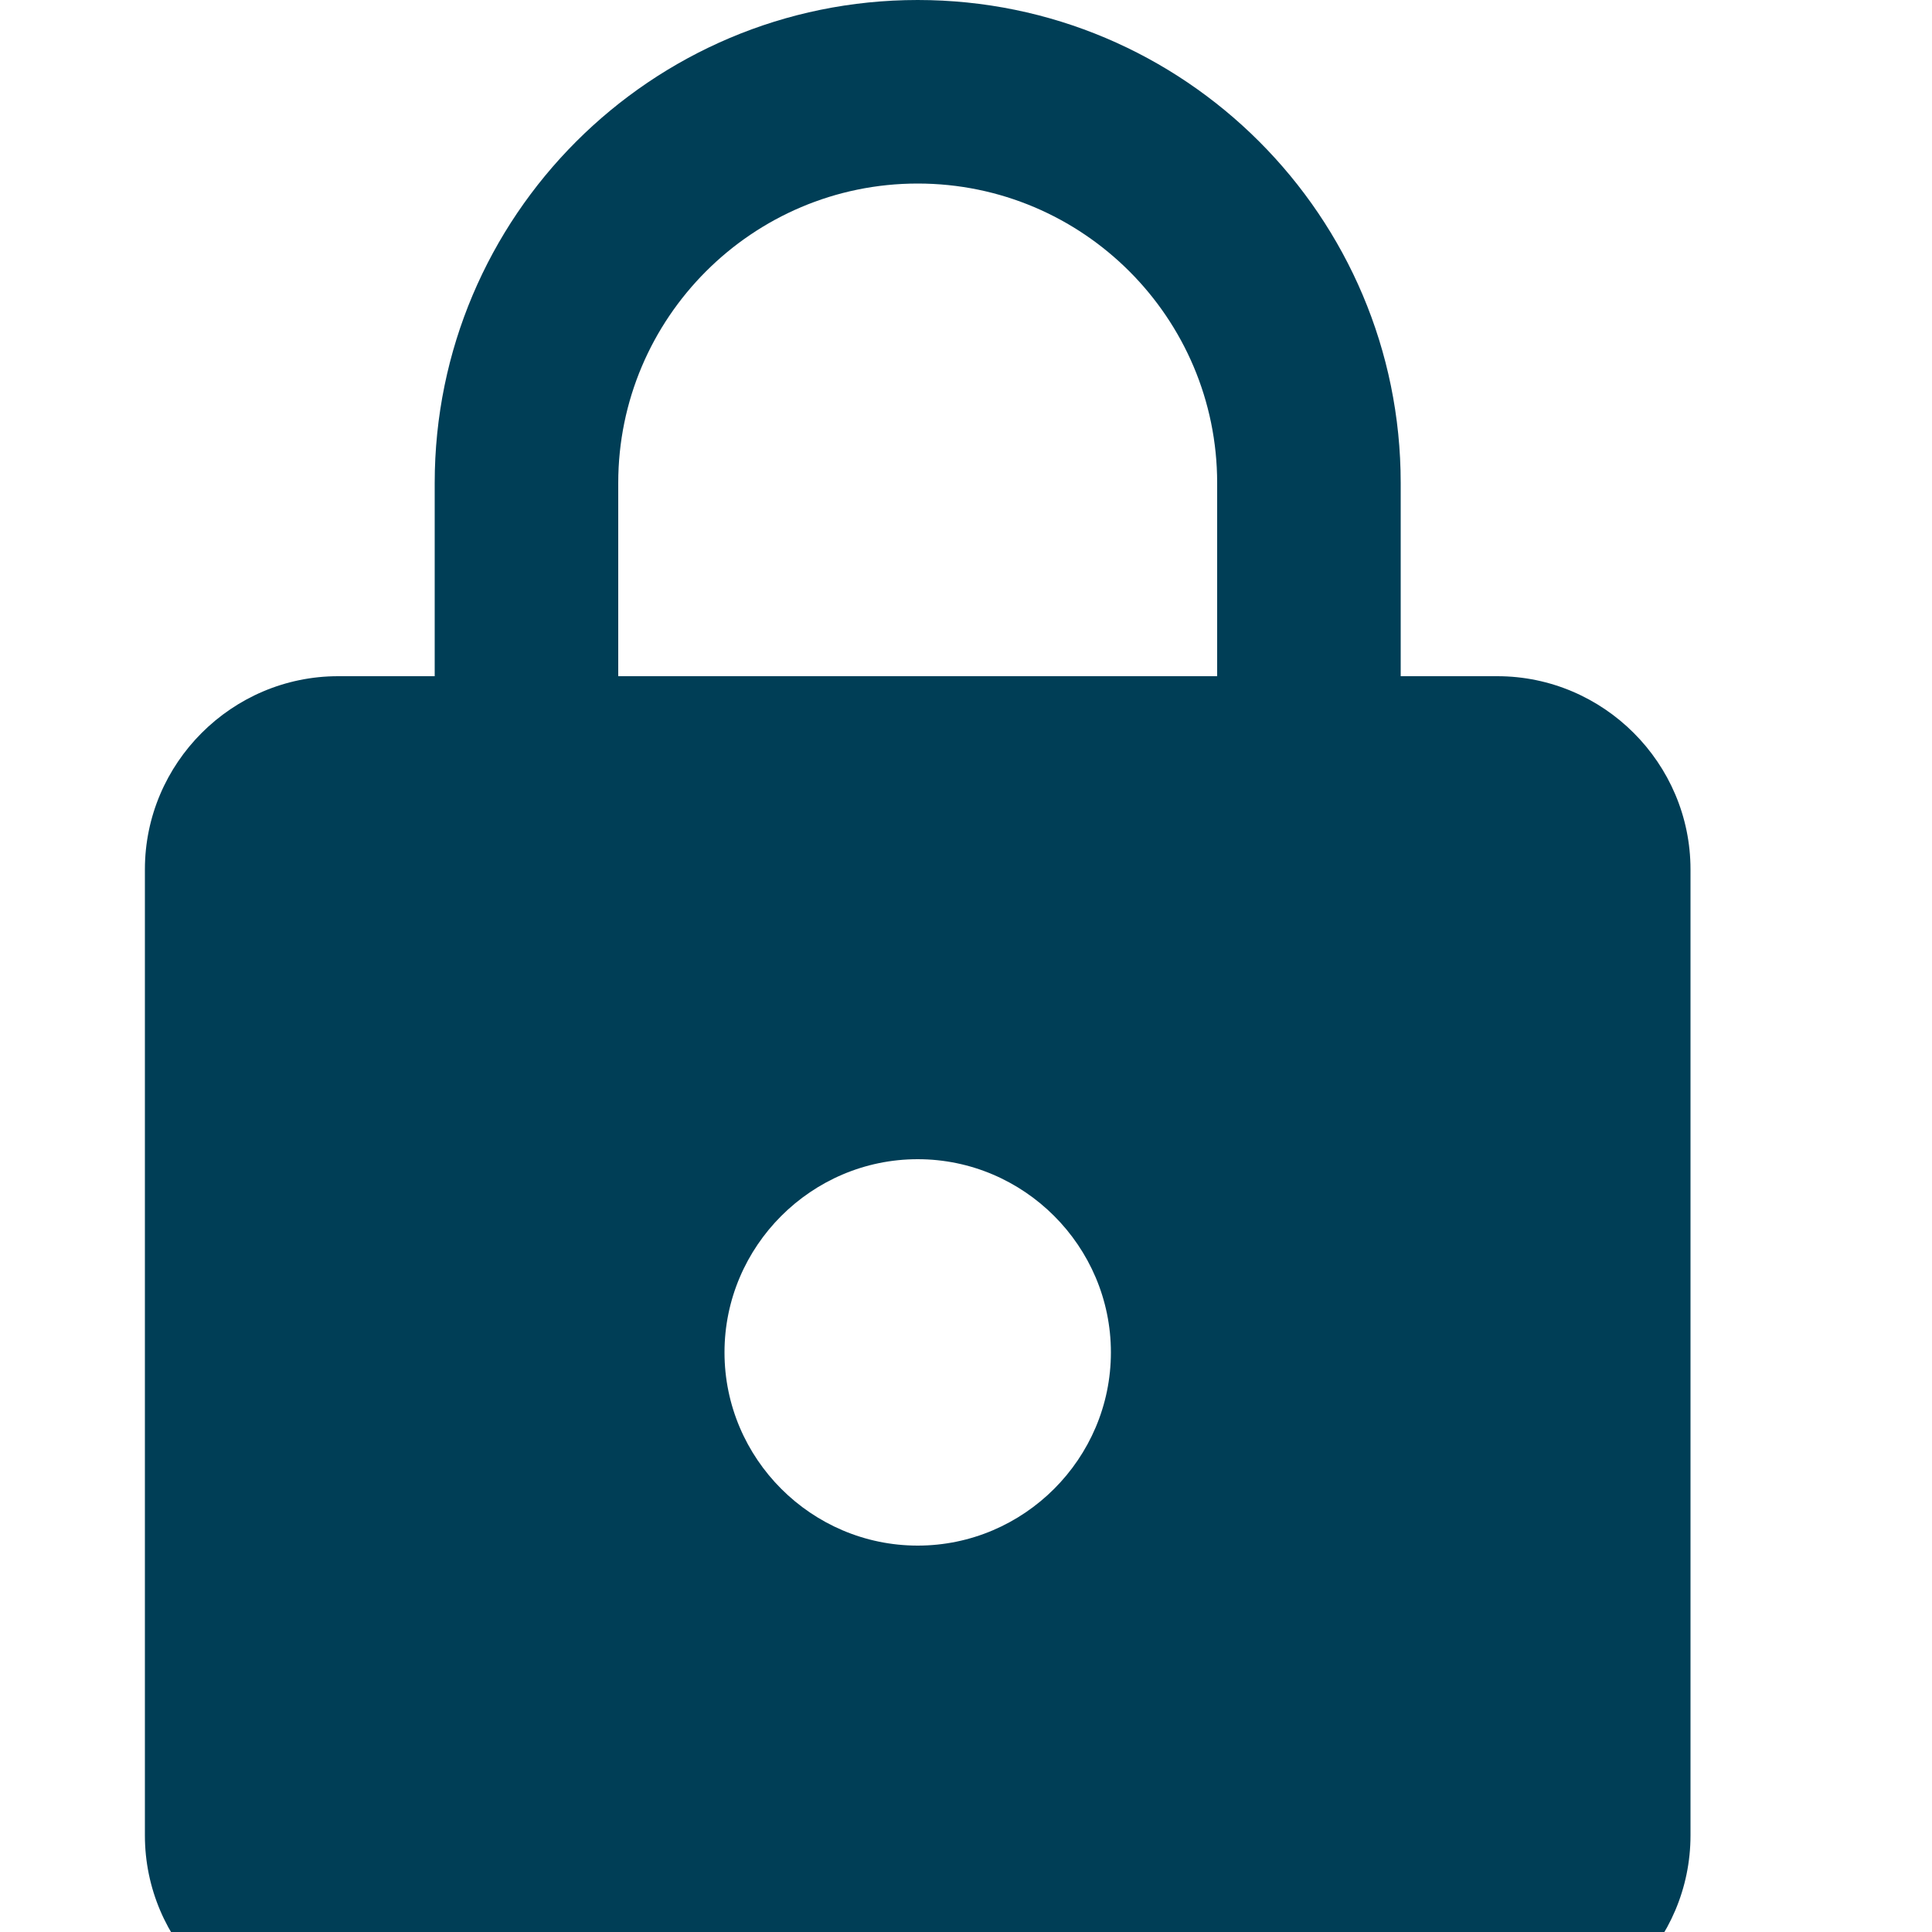
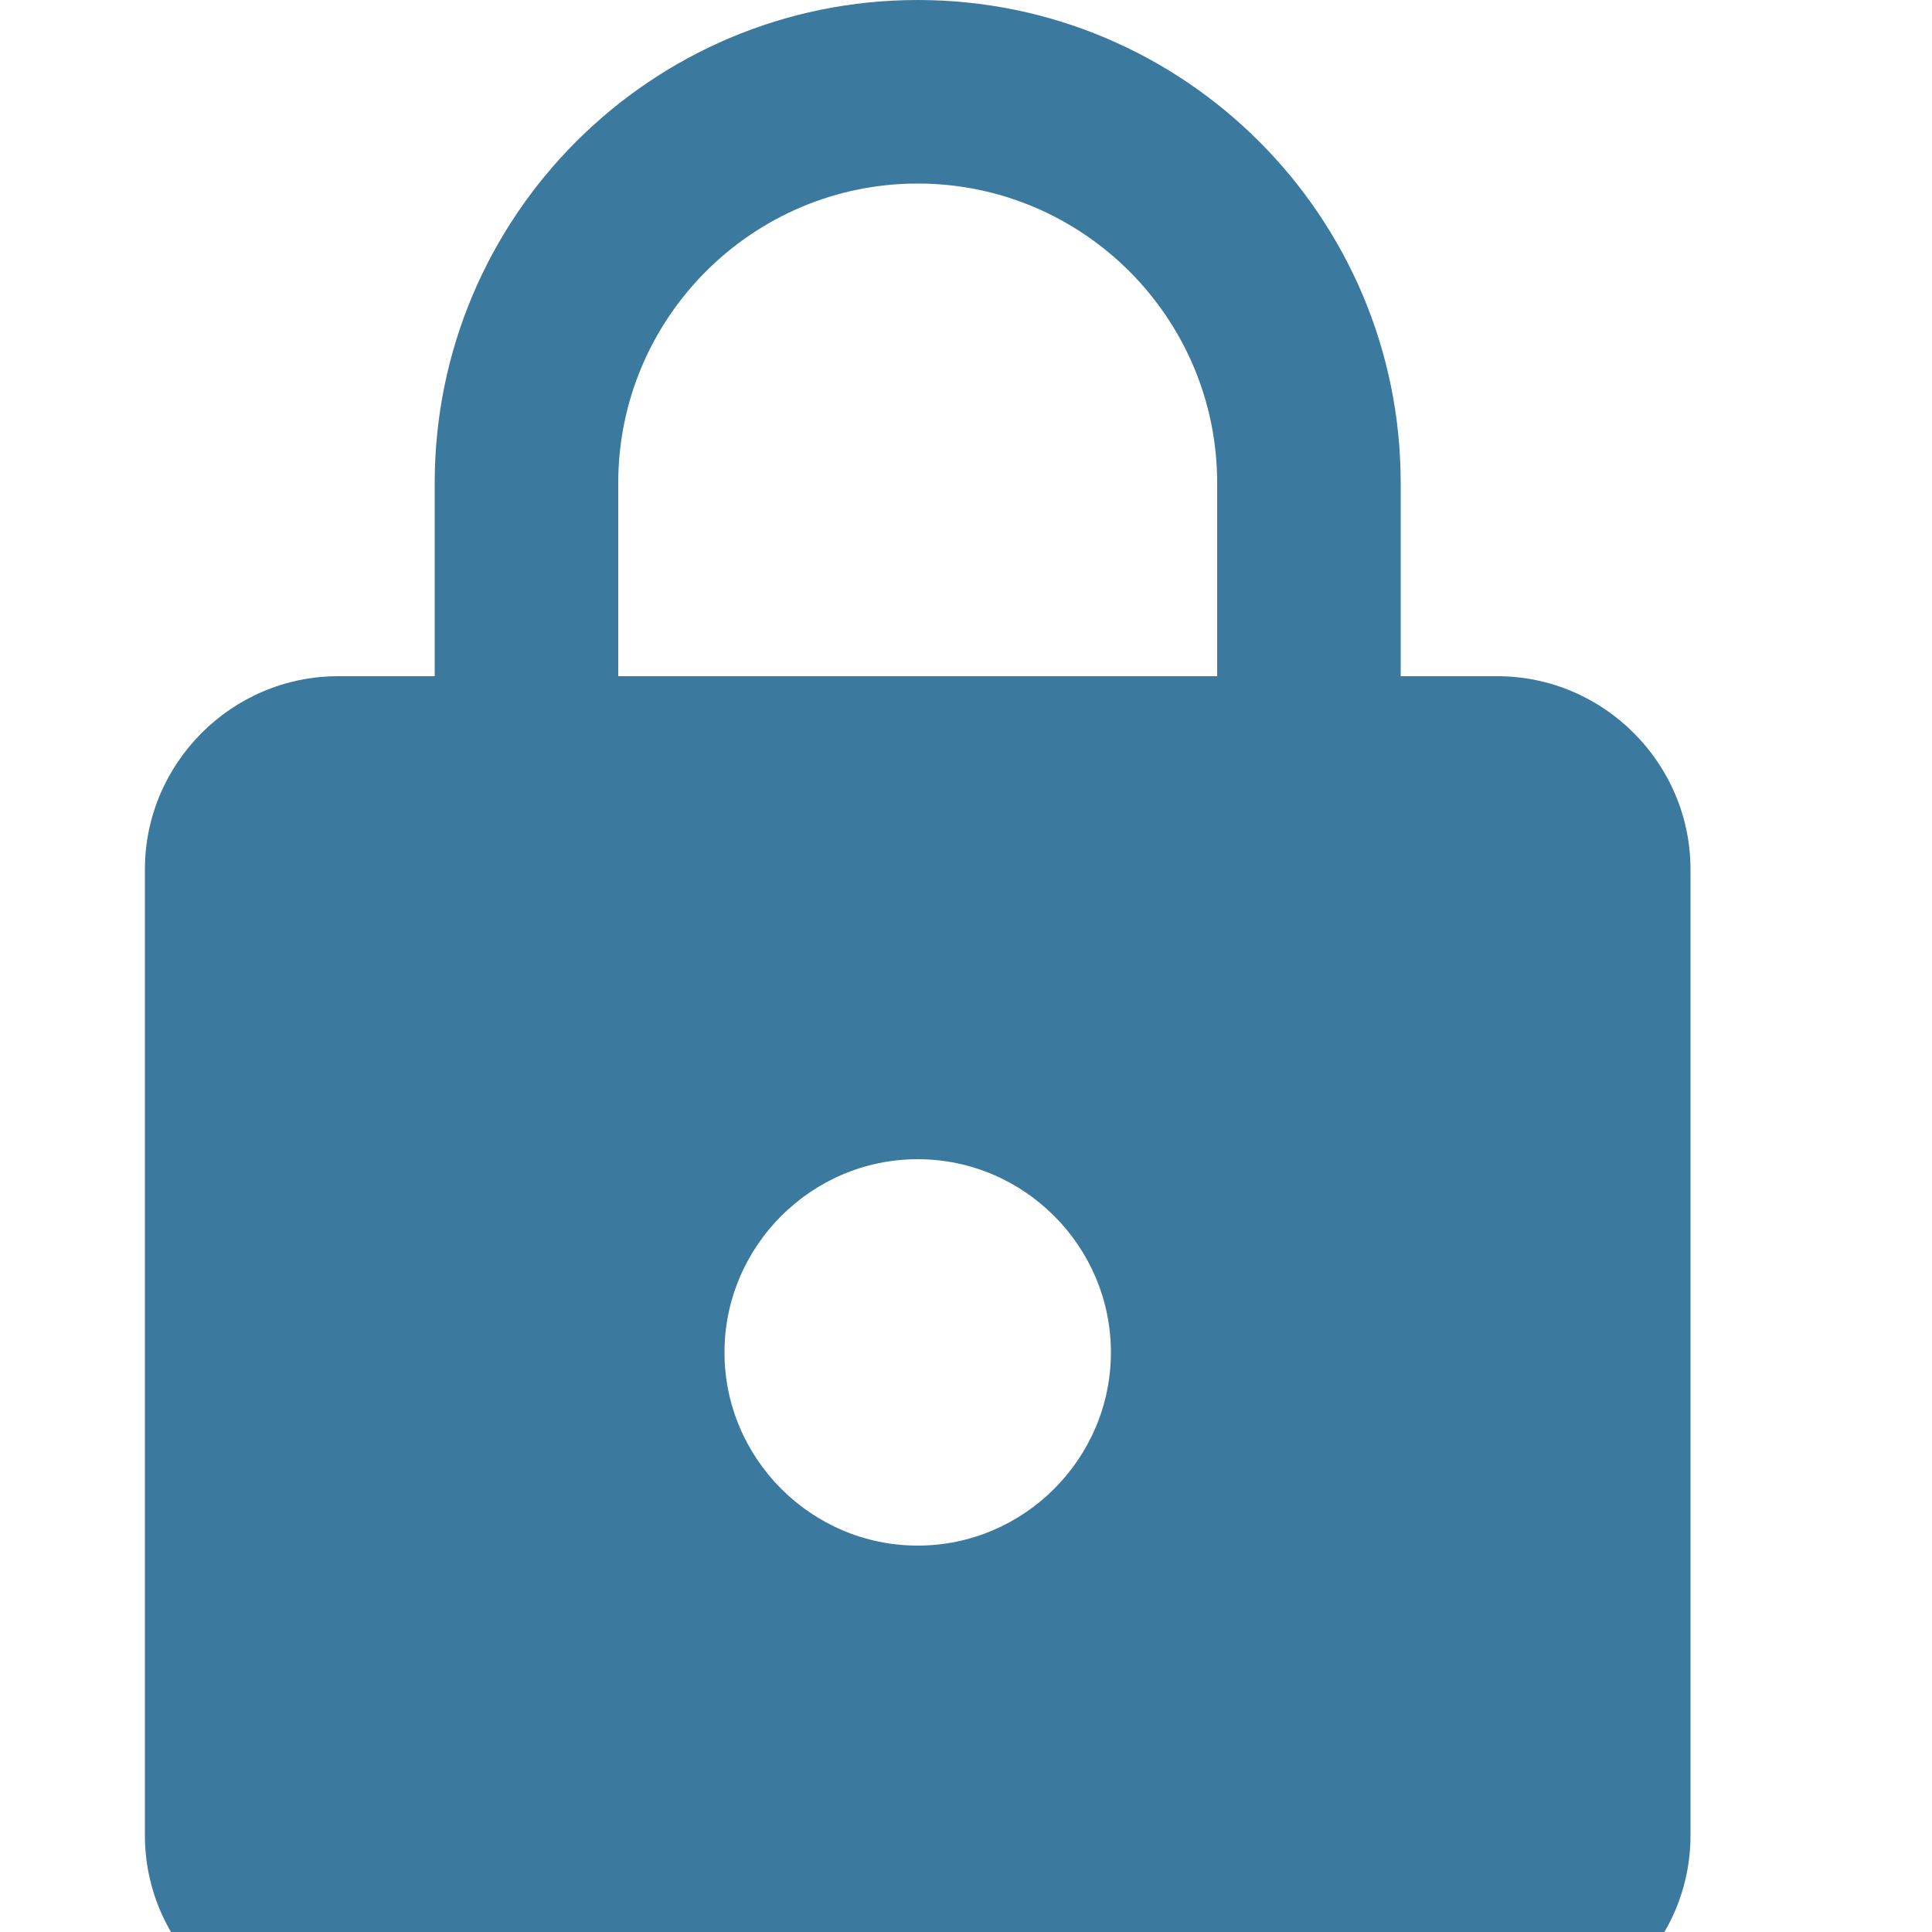
- <svg xmlns="http://www.w3.org/2000/svg" width="20px" height="20px" viewBox="5 1 15 20" version="1.1">
-   <path d="M18,8 L17,8 L17,6 C17,3.24 14.76,1 12,1 C9.24,1 7,3.24 7,6 L7,8 L6,8 C4.9,8 4,8.9 4,10 L4,20 C4,21.1 4.9,22 6,22 L18,22 C19.1,22 20,21.1 20,20 L20,10 C20,8.9 19.1,8 18,8 Z M12,17 C10.9,17 10,16.1 10,15 C10,13.9 10.9,13 12,13 C13.1,13 14,13.9 14,15 C14,16.1 13.1,17 12,17 Z M15.1,8 L8.9,8 L8.9,6 C8.9,4.29 10.29,2.9 12,2.9 C13.71,2.9 15.1,4.29 15.1,6 L15.1,8 Z" fill="#003E56" fill-rule="nonzero" />
+ <svg xmlns="http://www.w3.org/2000/svg" width="24px" height="24px" viewBox="5 1 15 20" version="1.1">
+   <path d="M18,8 L17,8 L17,6 C17,3.24 14.76,1 12,1 C9.24,1 7,3.24 7,6 L7,8 L6,8 C4.9,8 4,8.9 4,10 L4,20 C4,21.1 4.9,22 6,22 L18,22 C19.1,22 20,21.1 20,20 L20,10 C20,8.9 19.1,8 18,8 Z M12,17 C10.9,17 10,16.1 10,15 C10,13.9 10.9,13 12,13 C13.1,13 14,13.9 14,15 C14,16.1 13.1,17 12,17 Z M15.1,8 L8.9,8 L8.9,6 C8.9,4.29 10.29,2.9 12,2.9 C13.71,2.9 15.1,4.29 15.1,6 L15.1,8 Z" fill="#3B7A9E" fill-rule="nonzero" />
</svg>
